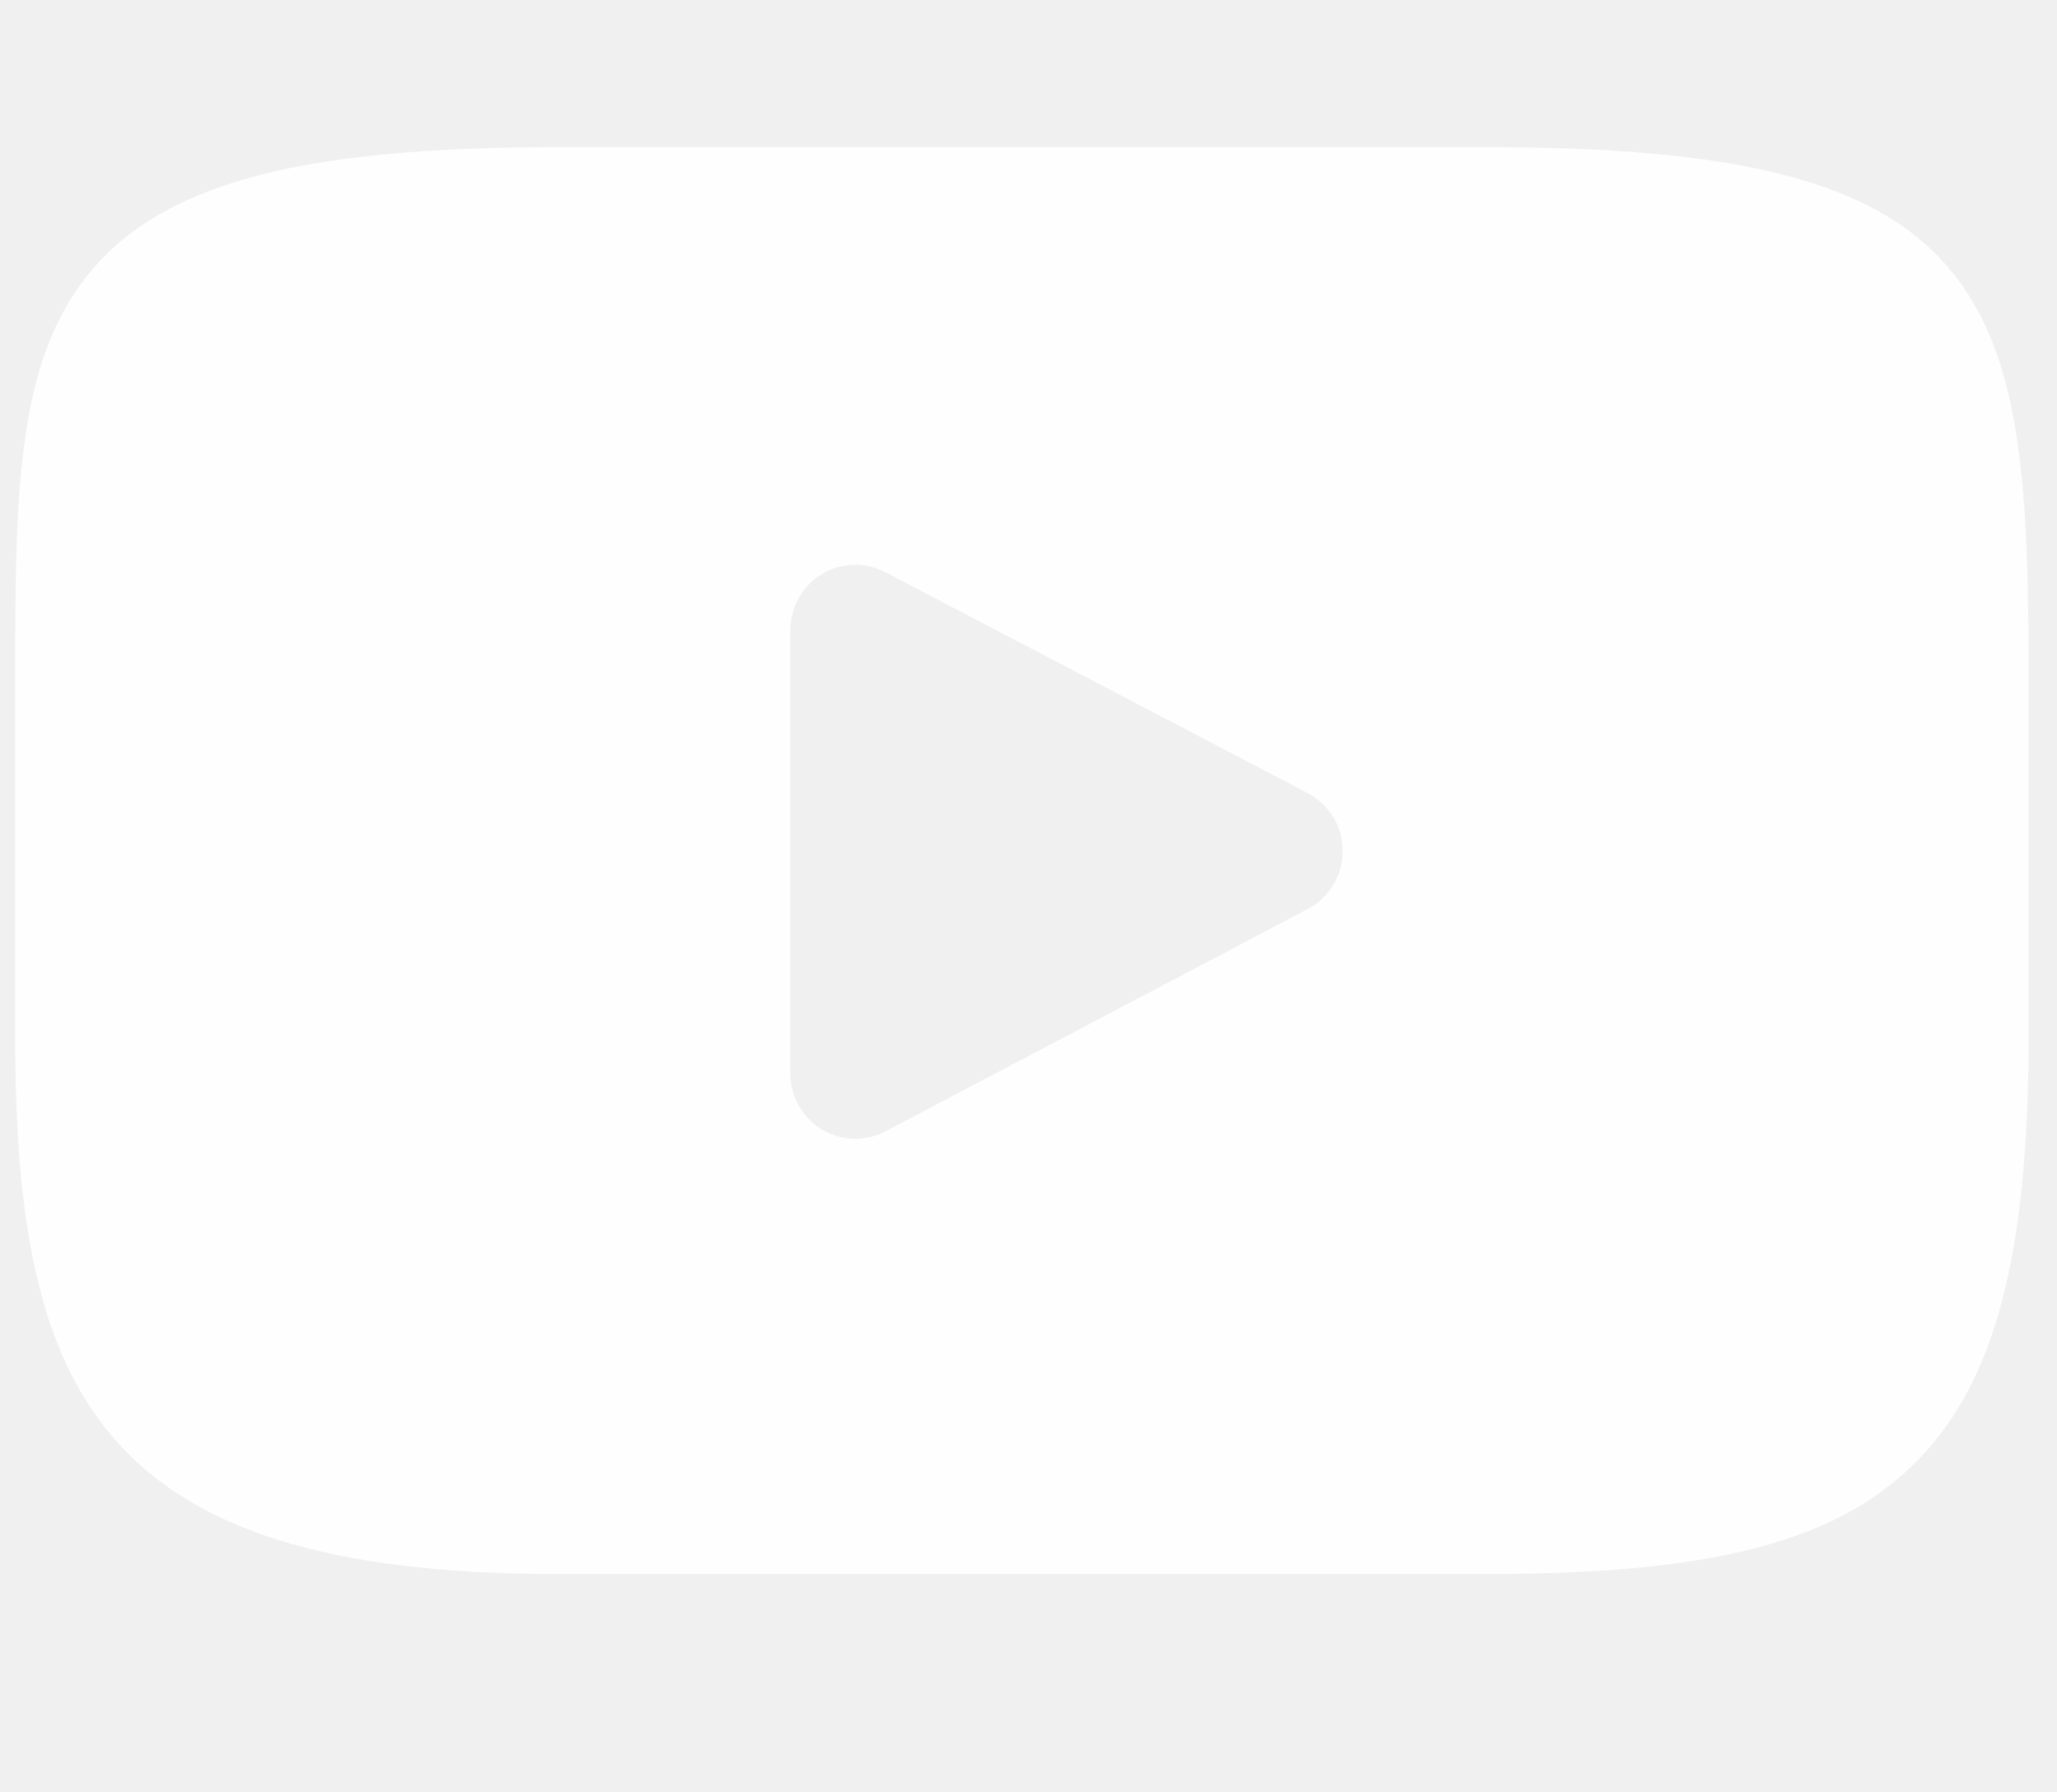
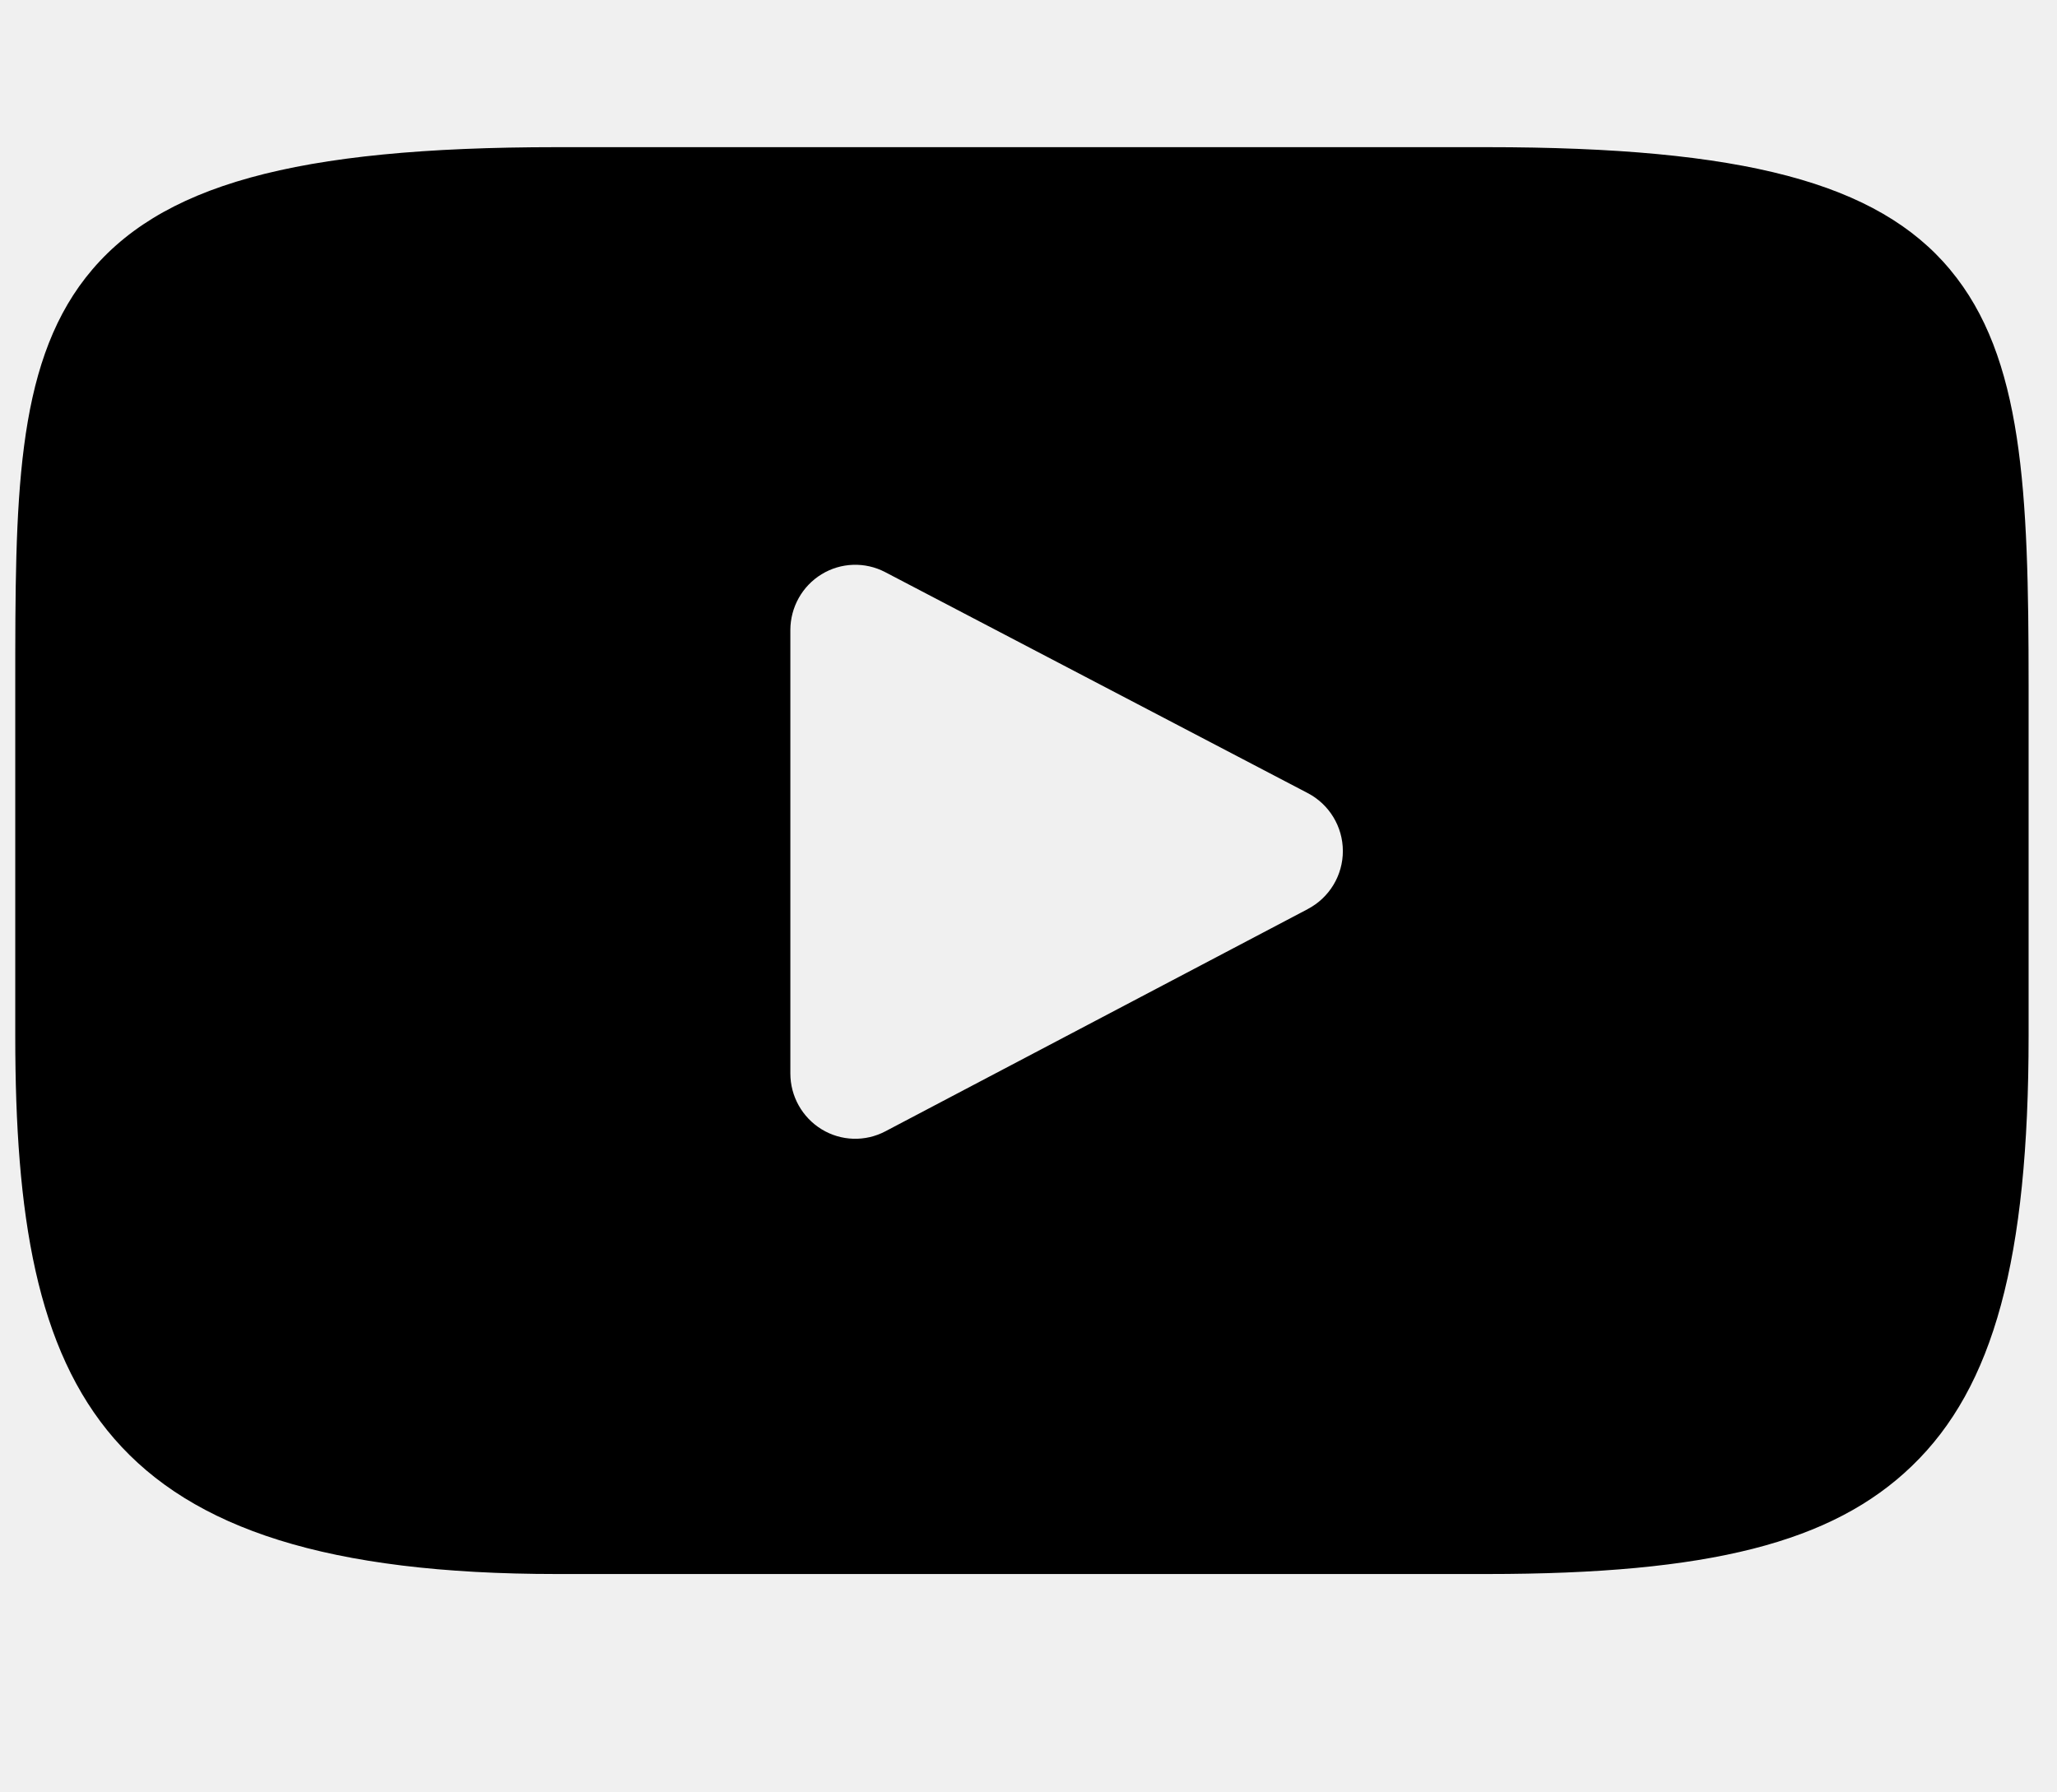
<svg xmlns="http://www.w3.org/2000/svg" viewBox="0 0 31 27" fill="none">
-   <g clip-path="url(#clip0_805:270)">
-     <path d="M29.389 4.064C28.294 2.753 26.272 2.218 22.41 2.218H8.39C4.44 2.218 2.384 2.787 1.292 4.183C0.229 5.544 0.229 7.549 0.229 10.325V15.615C0.229 20.992 1.491 23.722 8.39 23.722H22.41C25.759 23.722 27.615 23.25 28.815 22.093C30.047 20.906 30.572 18.969 30.572 15.615V10.325C30.572 7.398 30.49 5.381 29.389 4.064ZM19.709 13.7L13.343 17.051C13.201 17.126 13.045 17.163 12.89 17.163C12.714 17.163 12.538 17.115 12.383 17.02C12.09 16.841 11.911 16.522 11.911 16.177V9.498C11.911 9.153 12.089 8.834 12.381 8.655C12.674 8.477 13.037 8.464 13.341 8.623L19.707 11.952C20.031 12.121 20.234 12.458 20.235 12.825C20.235 13.193 20.032 13.53 19.709 13.7Z" fill="#FEFEFE" />
+   <g clip-path="url(#a)">
+     <path d="M29.39 4.064c-1.096-1.311-3.118-1.846-6.98-1.846H8.39c-3.95 0-6.006.57-7.098 1.965C.23 5.544.23 7.549.23 10.325v5.29c0 5.377 1.262 8.107 8.162 8.107H22.41c3.349 0 5.205-.472 6.405-1.63 1.232-1.186 1.757-3.123 1.757-6.477v-5.29c0-2.927-.082-4.944-1.183-6.261ZM19.71 13.7l-6.367 3.35a.971.971 0 0 1-.96-.03.987.987 0 0 1-.472-.843v-6.68c0-.344.178-.663.47-.842a.973.973 0 0 1 .96-.032l6.366 3.329a.986.986 0 0 1 .002 1.748Z" fill="#000" />
  </g>
  <defs>
-     <clipPath id="clip0_805:270">
-       <rect width="30.491" height="25.588" fill="white" transform="translate(0.228516 0.707031)" />
+     <clipPath id="a">
+       <path fill="#fff" transform="translate(.229 .707)" d="M0 0h30.491v25.588H0z" />
    </clipPath>
  </defs>
</svg>
